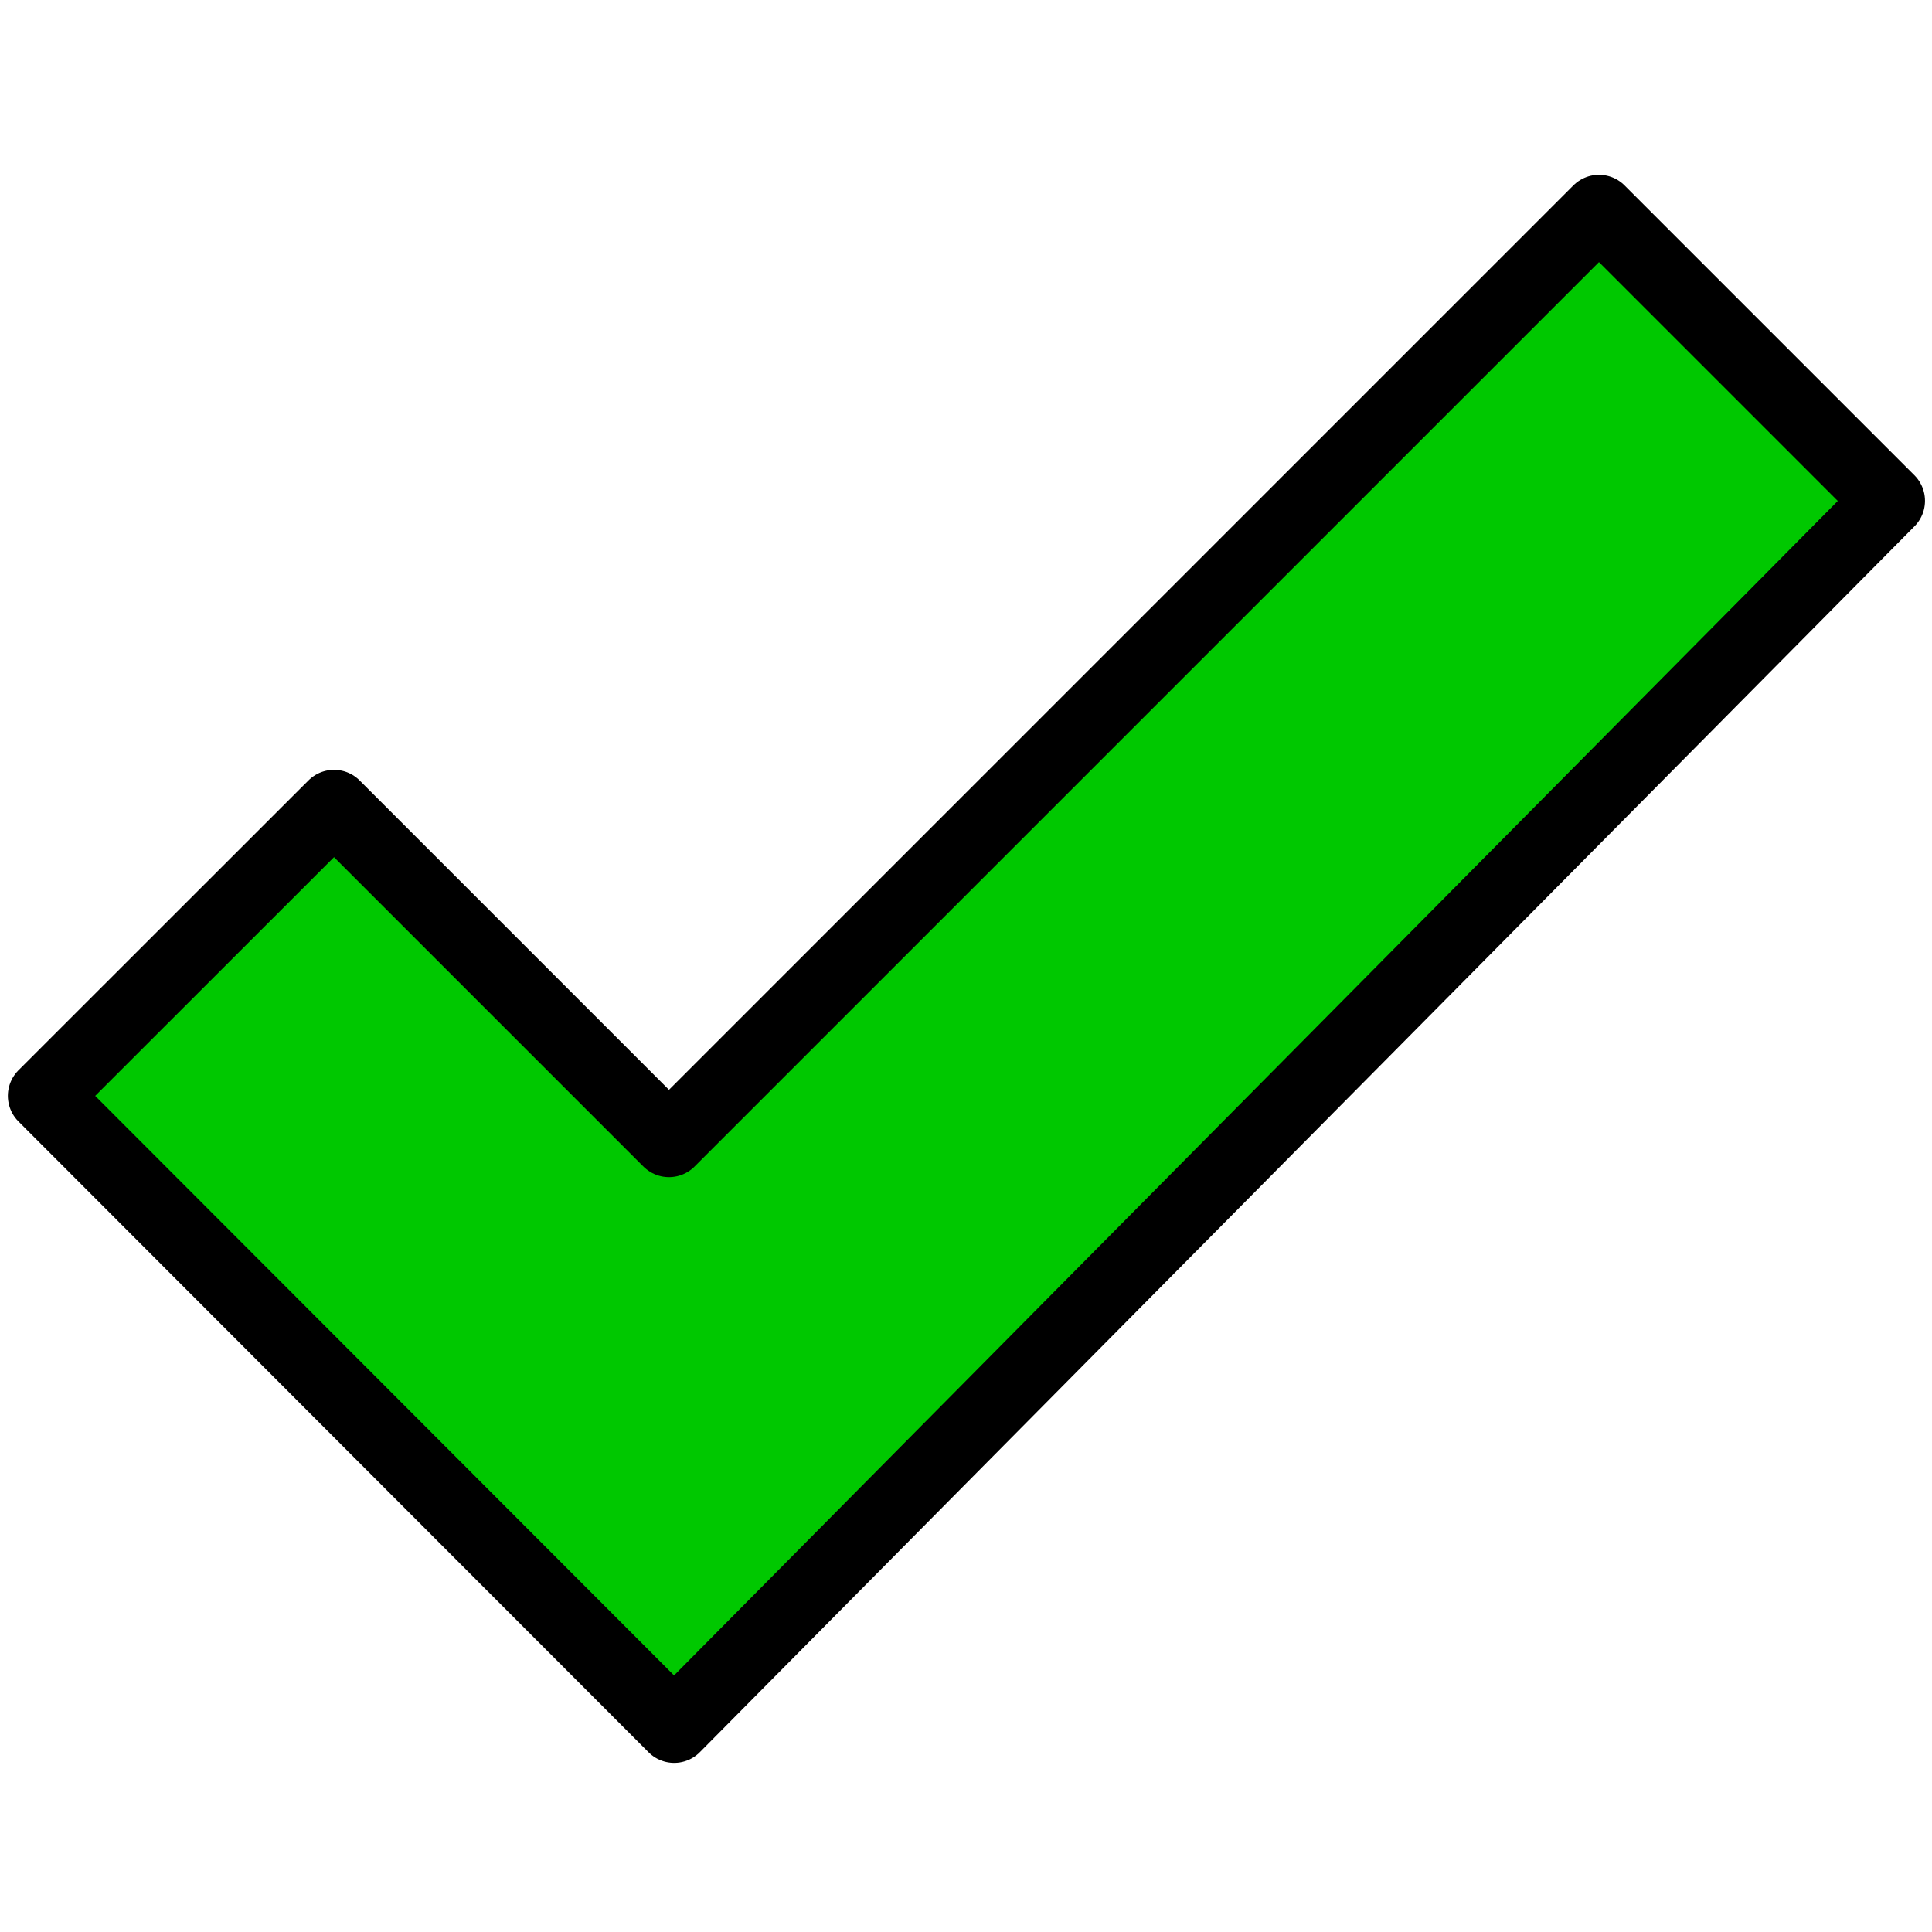
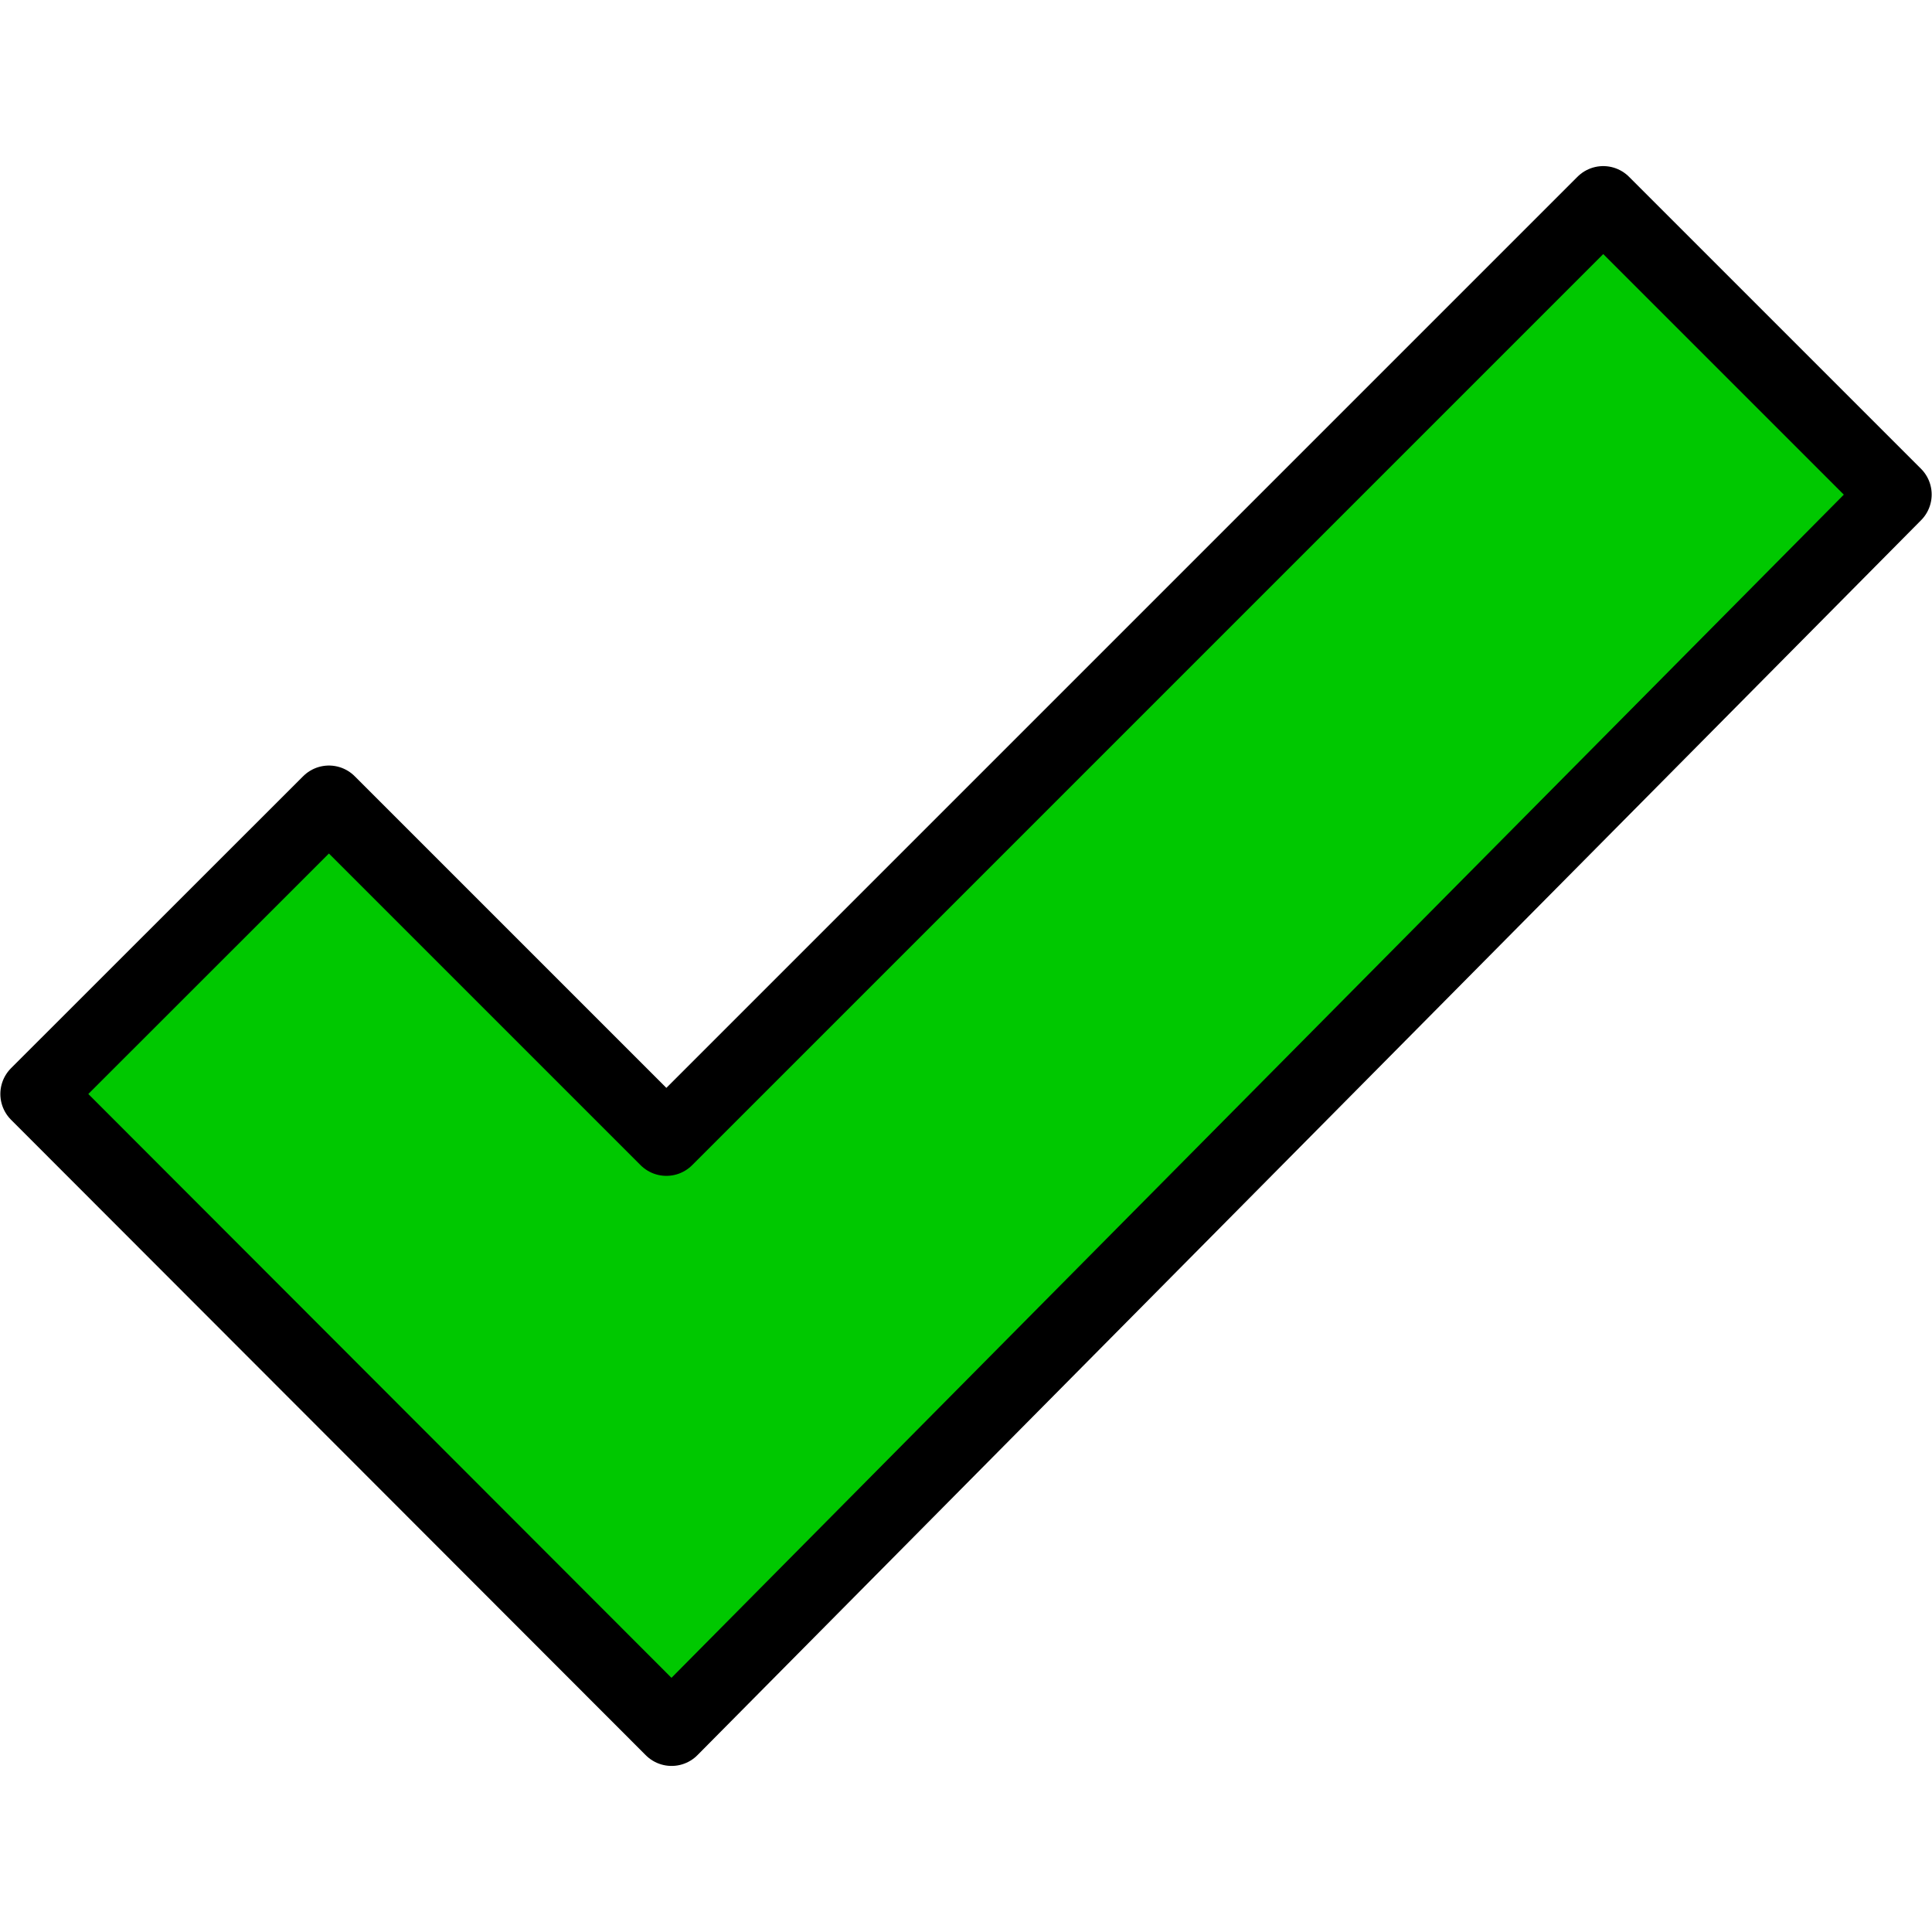
- <svg xmlns="http://www.w3.org/2000/svg" width="60mm" height="60mm" viewBox="0 0 60 60" version="1.1" id="svg8">
+ <svg xmlns="http://www.w3.org/2000/svg" width="50" height="50" viewBox="0 0 13.229 13.229" version="1.1" id="svg8">
  <defs id="defs2" />
-   <g id="layer1" transform="translate(0,-237)">
-     <g transform="matrix(1.123367,0,0,1.123367,-10.42799,226.3678)" id="line" style="fill:#00c800;fill-opacity:1">
+   <g id="layer1" transform="translate(0,-283.7708)">
+     <g transform="matrix(0.2495169,0,0,0.2495169,-2.368027,281.3408)" id="line" style="fill:#00c800;fill-opacity:1">
      <path stroke-miterlimit="10" d="M 10.5,39.76 27.92,57.2 61.5,23.31 l -8.013,-8.013 -25.71,25.71 -9.26,-9.26 z" id="path2" style="fill:#00c800;fill-opacity:1;stroke:#000000;stroke-width:2;stroke-linecap:round;stroke-linejoin:round;stroke-miterlimit:10" />
    </g>
  </g>
</svg>
